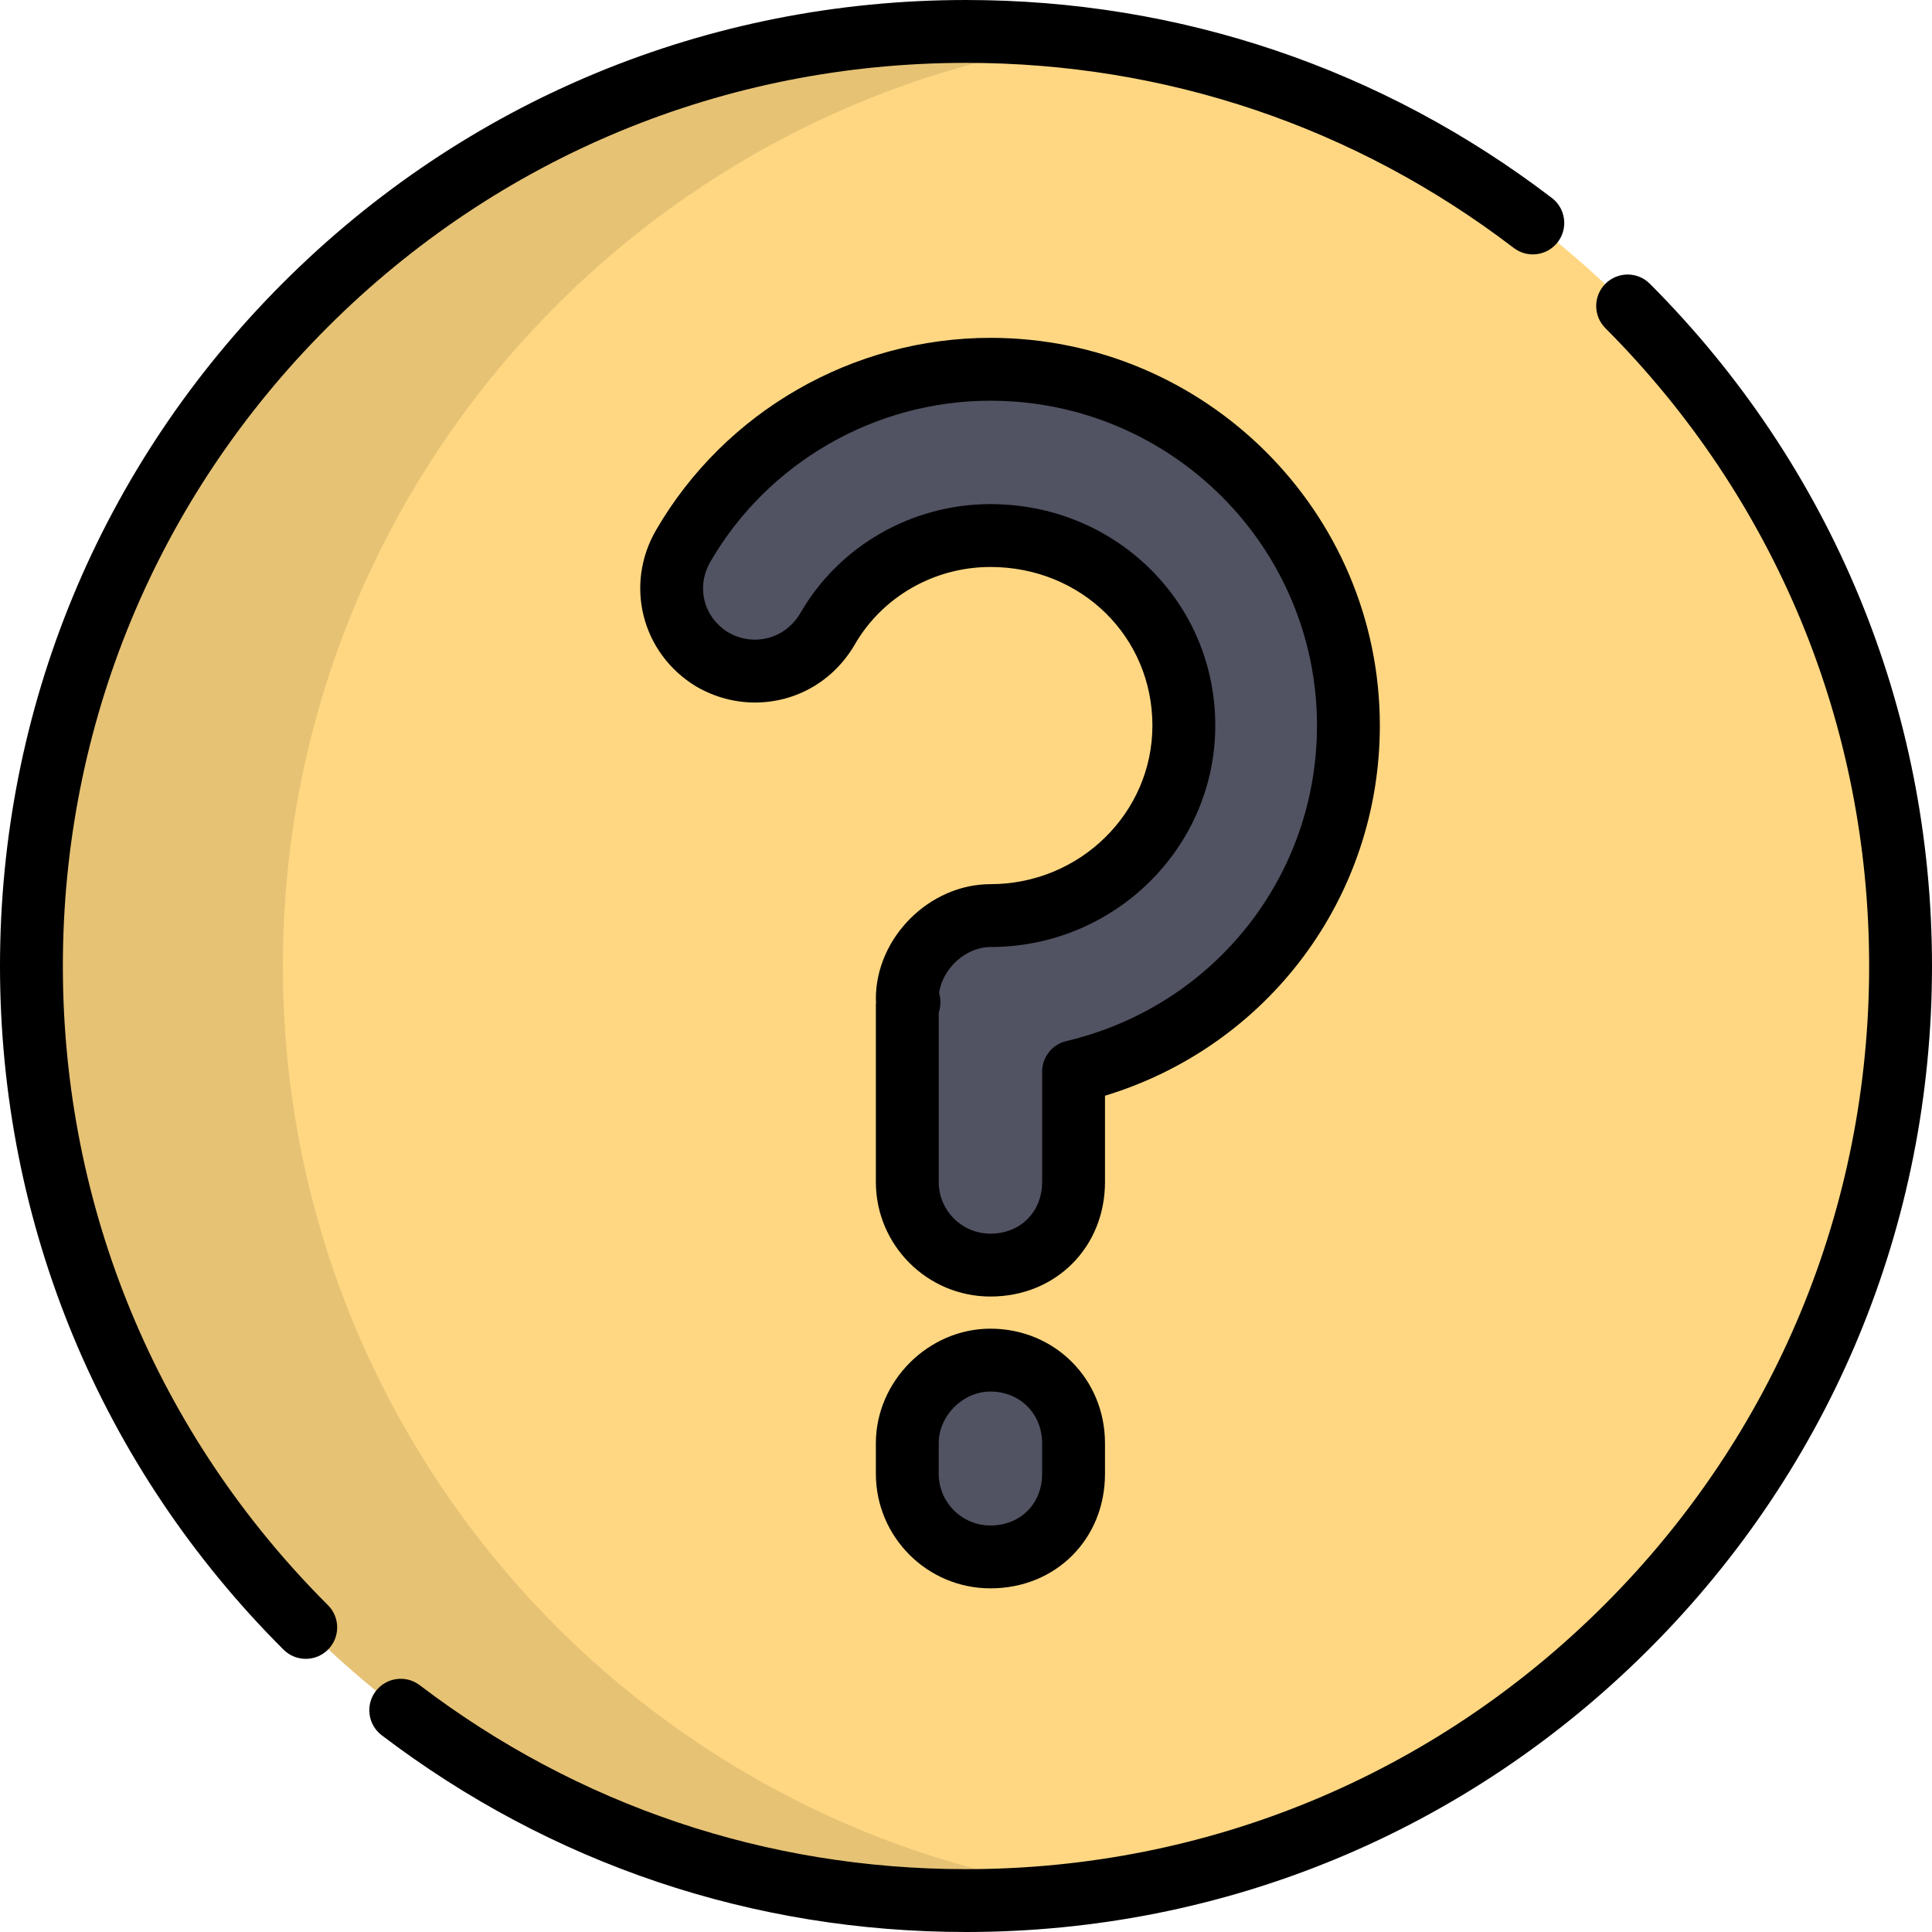
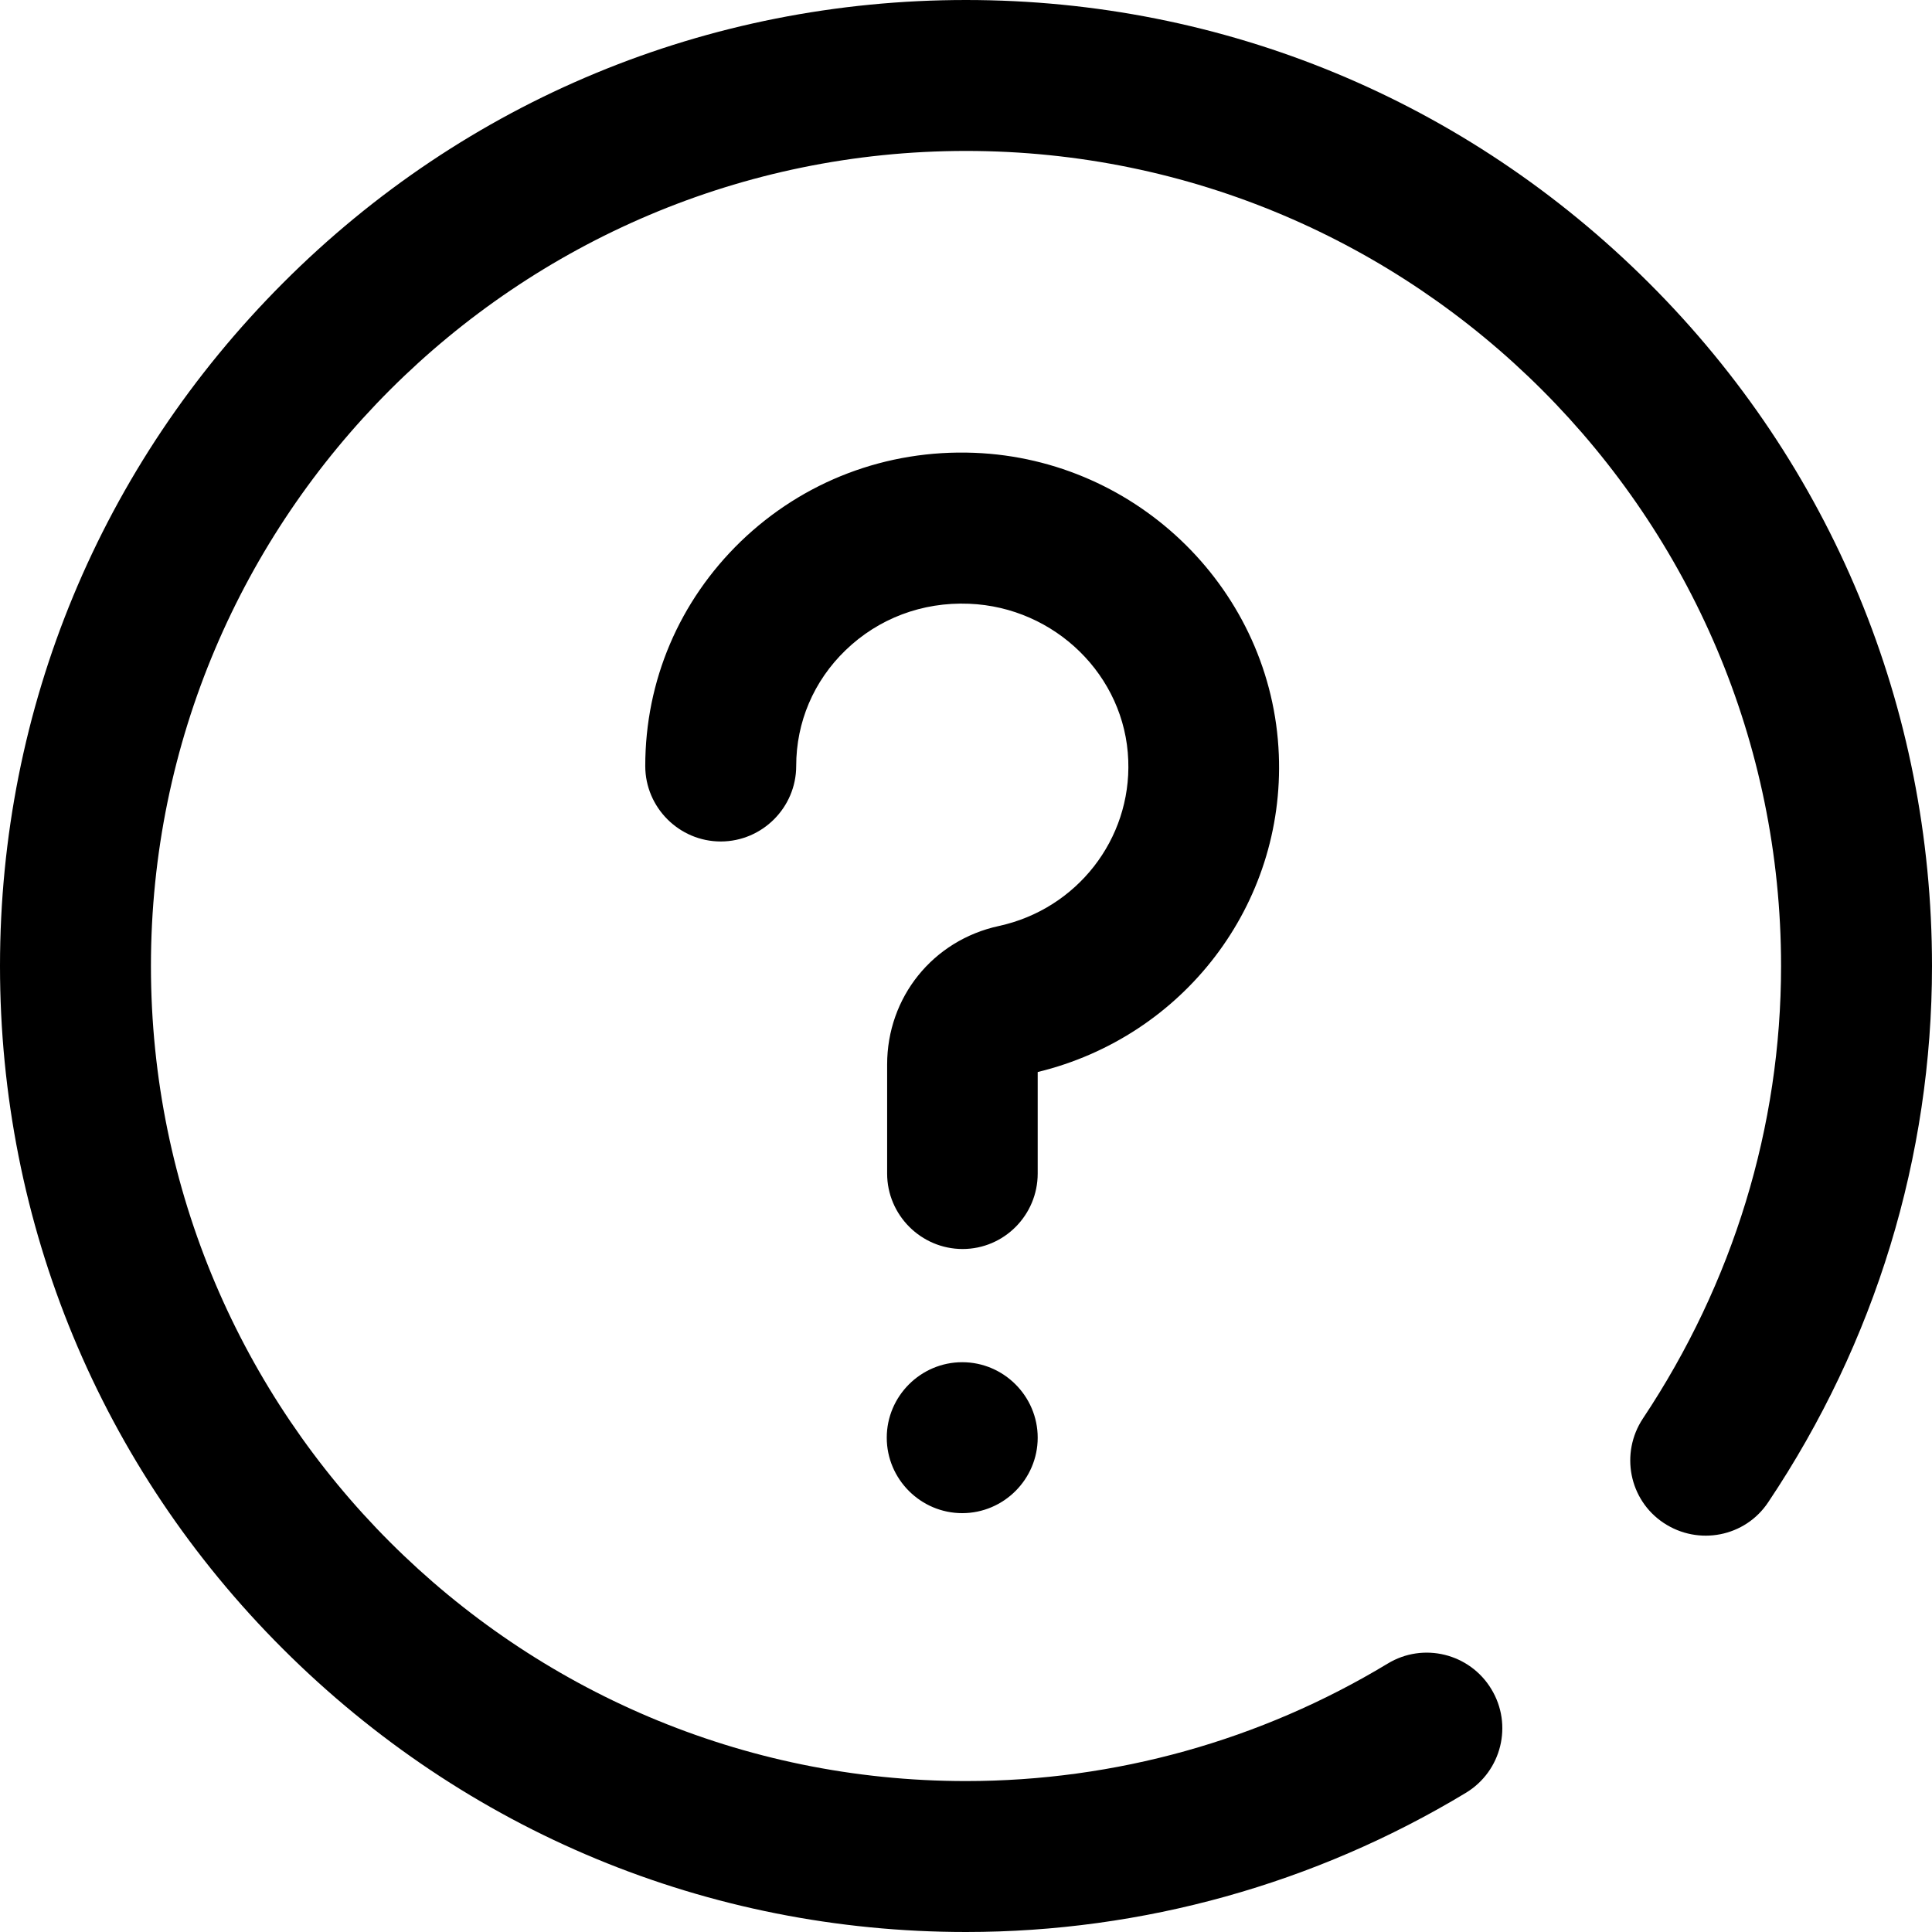
<svg xmlns="http://www.w3.org/2000/svg" version="1.1" id="Layer_1" x="0px" y="0px" viewBox="0 0 512 512" style="enable-background:new 0 0 512 512;" xml:space="preserve">
-   <path style="fill:#FFD782;" d="M503.671,256.001c0-136.785-110.886-247.67-247.672-247.67S8.329,119.216,8.329,256.001  s110.886,247.671,247.671,247.671S503.671,392.786,503.671,256.001z" />
-   <path style="fill:#515262;" d="M284.504,284.007v29.226c0,12.589-9.442,22.032-22.032,22.032c-11.69,0-22.032-9.442-22.032-22.032  v-46.761c0-0.45,0.45-0.45,0.45-0.9c-0.45-0.45-0.45-0.45-0.45-0.9c0-11.691,10.342-22.032,22.032-22.032  c28.326,0,51.257-22.481,51.257-50.358c0-28.326-22.931-50.358-51.257-50.358c-18.435,0-34.622,9.891-43.164,24.729  c-6.294,10.791-19.784,14.388-30.575,8.094c-10.342-6.294-13.938-19.334-7.644-30.125c16.186-27.876,46.761-46.761,81.383-46.761  c52.156,0,94.871,42.264,94.871,94.421C357.344,236.796,326.32,274.115,284.504,284.007z M284.504,382.475v8.094  c0,12.589-9.442,22.032-22.032,22.032c-11.69,0-22.032-9.442-22.032-22.032v-8.094c0-12.14,10.342-22.032,22.032-22.032  C275.063,360.443,284.504,370.335,284.504,382.475z" />
-   <path style="opacity:0.1;enable-background:new    ;" d="M74.96,256.001c0-125.485,93.327-229.158,214.356-245.433  C278.418,9.102,267.3,8.33,256.001,8.33C119.215,8.33,8.329,119.216,8.329,256.001s110.886,247.671,247.672,247.671  c11.3,0,22.417-0.772,33.316-2.238C168.288,485.16,74.96,381.487,74.96,256.001z" />
-   <path d="M412.833,64.146c2.793-3.656,2.093-8.882-1.561-11.675c-44.929-34.326-98.621-52.47-155.273-52.47  c-68.379,0-132.667,26.629-181.019,74.98C26.629,123.334,0,187.621,0,256.001c0,68.463,26.686,132.807,75.143,181.178  c1.626,1.622,3.755,2.434,5.885,2.434c2.133,0,4.268-0.815,5.895-2.444c3.249-3.256,3.245-8.53-0.01-11.779  c-45.305-45.224-70.254-105.38-70.254-169.388c0-63.931,24.896-124.035,70.102-169.241c45.206-45.205,105.31-70.101,169.24-70.101  c52.964,0,103.16,16.961,145.158,49.049C404.814,68.501,410.04,67.801,412.833,64.146z" />
-   <path d="M425.455,75.187c-3.257,3.248-3.263,8.522-0.014,11.778c45.076,45.185,69.901,105.216,69.901,169.035  c0,63.931-24.896,124.035-70.102,169.24c-45.206,45.206-105.31,70.102-169.24,70.102c-52.784,0-102.841-16.856-144.76-48.744  c-3.66-2.785-8.886-2.074-11.672,1.586c-2.785,3.661-2.074,8.886,1.586,11.672c44.842,34.113,98.387,52.144,154.846,52.144  c68.38,0,132.667-26.629,181.019-74.98C485.371,388.666,512,324.379,512,255.999c0-68.262-26.553-132.471-74.766-180.8  C433.986,71.945,428.712,71.936,425.455,75.187z" />
-   <path d="M262.474,352.114c-16.457,0-30.361,13.904-30.361,30.361v8.094c0,16.741,13.619,30.361,30.361,30.361  c17.309,0,30.361-13.052,30.361-30.361v-8.094C292.833,365.451,279.498,352.114,262.474,352.114z M276.175,390.568  c0,7.939-5.763,13.703-13.703,13.703c-7.556,0-13.703-6.147-13.703-13.703v-8.094c0-7.299,6.403-13.703,13.703-13.703  c7.811,0,13.703,5.891,13.703,13.703V390.568z" />
-   <path d="M292.833,290.381c43.209-13.136,72.839-52.576,72.839-98.098c0-56.657-46.296-102.75-103.2-102.75  c-36.409,0-70.353,19.506-88.577,50.893c-8.459,14.501-3.842,32.702,10.508,41.437c0.044,0.027,0.089,0.053,0.134,0.08  c4.746,2.769,10.114,4.232,15.521,4.232c10.962-0.001,20.848-5.729,26.468-15.364c7.301-12.679,21.074-20.556,35.947-20.556  c24.073,0,42.928,18.461,42.928,42.029c0,23.176-19.258,42.029-42.928,42.029c-16.174,0-30.361,14.187-30.361,30.361  c0,0.328,0.014,0.642,0.04,0.944c-0.028,0.302-0.04,0.589-0.04,0.855v46.761c0,16.741,13.619,30.361,30.361,30.361  c17.309,0,30.361-13.052,30.361-30.361v-22.852H292.833z M282.588,275.901c-3.758,0.888-6.411,4.243-6.411,8.105v29.226  c0,7.939-5.763,13.703-13.703,13.703c-7.556,0-13.703-6.147-13.703-13.703v-44.853c0.345-1.038,0.45-2.011,0.45-2.807  c0-0.817-0.12-1.622-0.351-2.392c0.85-6.463,7.061-12.21,13.604-12.21c32.856,0,59.586-26.327,59.586-58.687  c0-15.908-6.222-30.739-17.519-41.762c-11.184-10.914-26.124-16.924-42.068-16.924c-20.812,0-40.118,11.075-50.359,28.861  c-2.578,4.419-7.085,7.057-12.057,7.059c-2.435,0-4.874-0.665-7.059-1.923c-6.577-4.048-8.604-12.105-4.705-18.788  c15.262-26.285,43.686-42.614,74.18-42.614c47.719,0,86.542,38.621,86.542,86.092C349.015,232.264,321.699,266.649,282.588,275.901z  " />
-   <g>
- </g>
-   <g>
- </g>
-   <g>
- </g>
-   <g>
- </g>
-   <g>
- </g>
-   <g>
- </g>
-   <g>
- </g>
-   <g>
- </g>
-   <g>
- </g>
-   <g>
- </g>
-   <g>
- </g>
-   <g>
- </g>
-   <g>
- </g>
-   <g>
- </g>
-   <g>
- </g>
+   <path d="M255,401c-11,0-20-9-20-20s9-20,20-20s20,9,20,20S266,401,255,401z M275,311v-26.9c38.7-9.4,65.5-44.4,63.9-84.1  c-1.7-43.2-37.1-78.3-80.7-80c-23.3-0.9-45.3,7.5-61.9,23.5C180,159.3,171,180.4,171,203c0,11,9,20,20,20s20-9,20-20  c0-11.6,4.6-22.5,13.1-30.7c8.7-8.4,20.3-12.8,32.7-12.3c22.8,0.9,41.4,19.1,42.2,41.5c0.8,20.9-13.6,39.4-34.3,43.9  c-17.5,3.8-29.6,18.9-29.6,36.7V311c0,11,9,20,20,20S275,322,275,311z M388.5,475.1c9.4-5.7,12.5-18,6.7-27.5  c-5.7-9.4-18-12.5-27.5-6.7C334.1,461.2,295.5,472,256,472c-119.1,0-216-96.9-216-216S136.9,40,256,40s216,96.9,216,216  c0,42.6-12.7,84-36.6,119.9c-6.1,9.2-3.7,21.6,5.5,27.7c9.2,6.1,21.6,3.7,27.7-5.5C497,355.7,512,306.5,512,256  c0-68.4-26.6-132.7-75-181S324.4,0,256,0S123.3,26.6,75,75S0,187.6,0,256s26.6,132.7,75,181s112.6,75,181,75  C302.8,512,348.6,499.2,388.5,475.1z" />
</svg>
